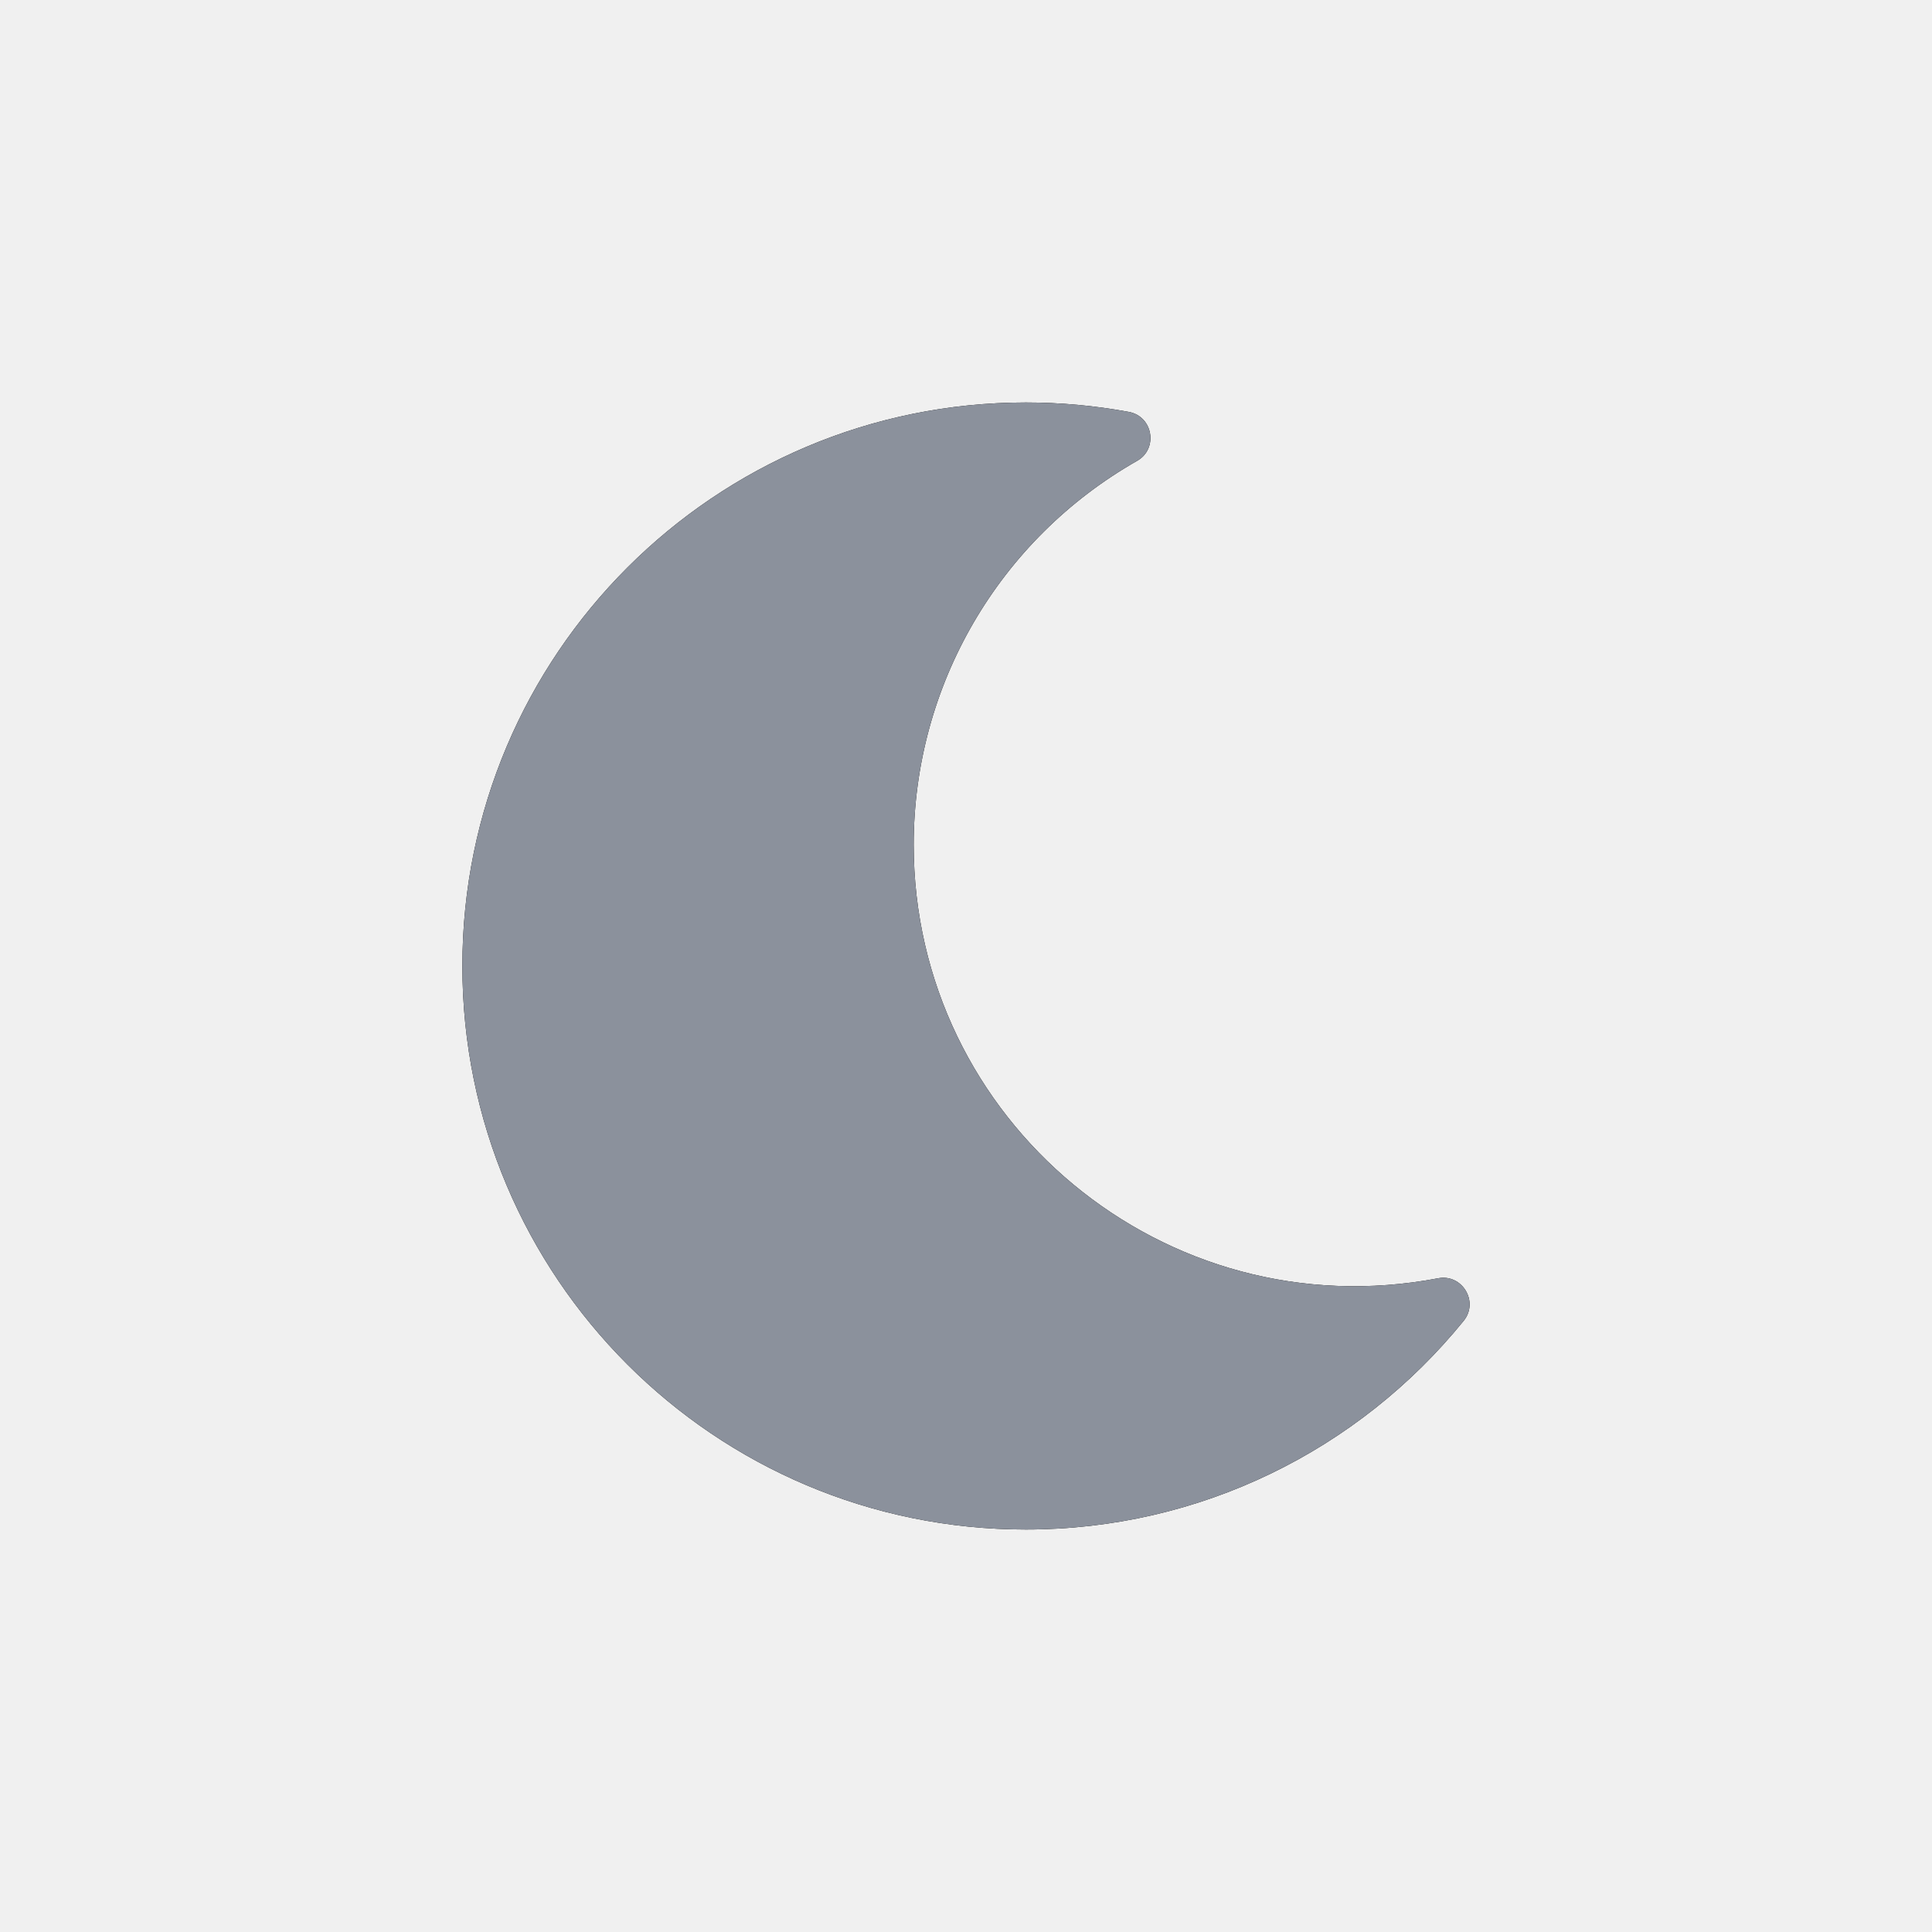
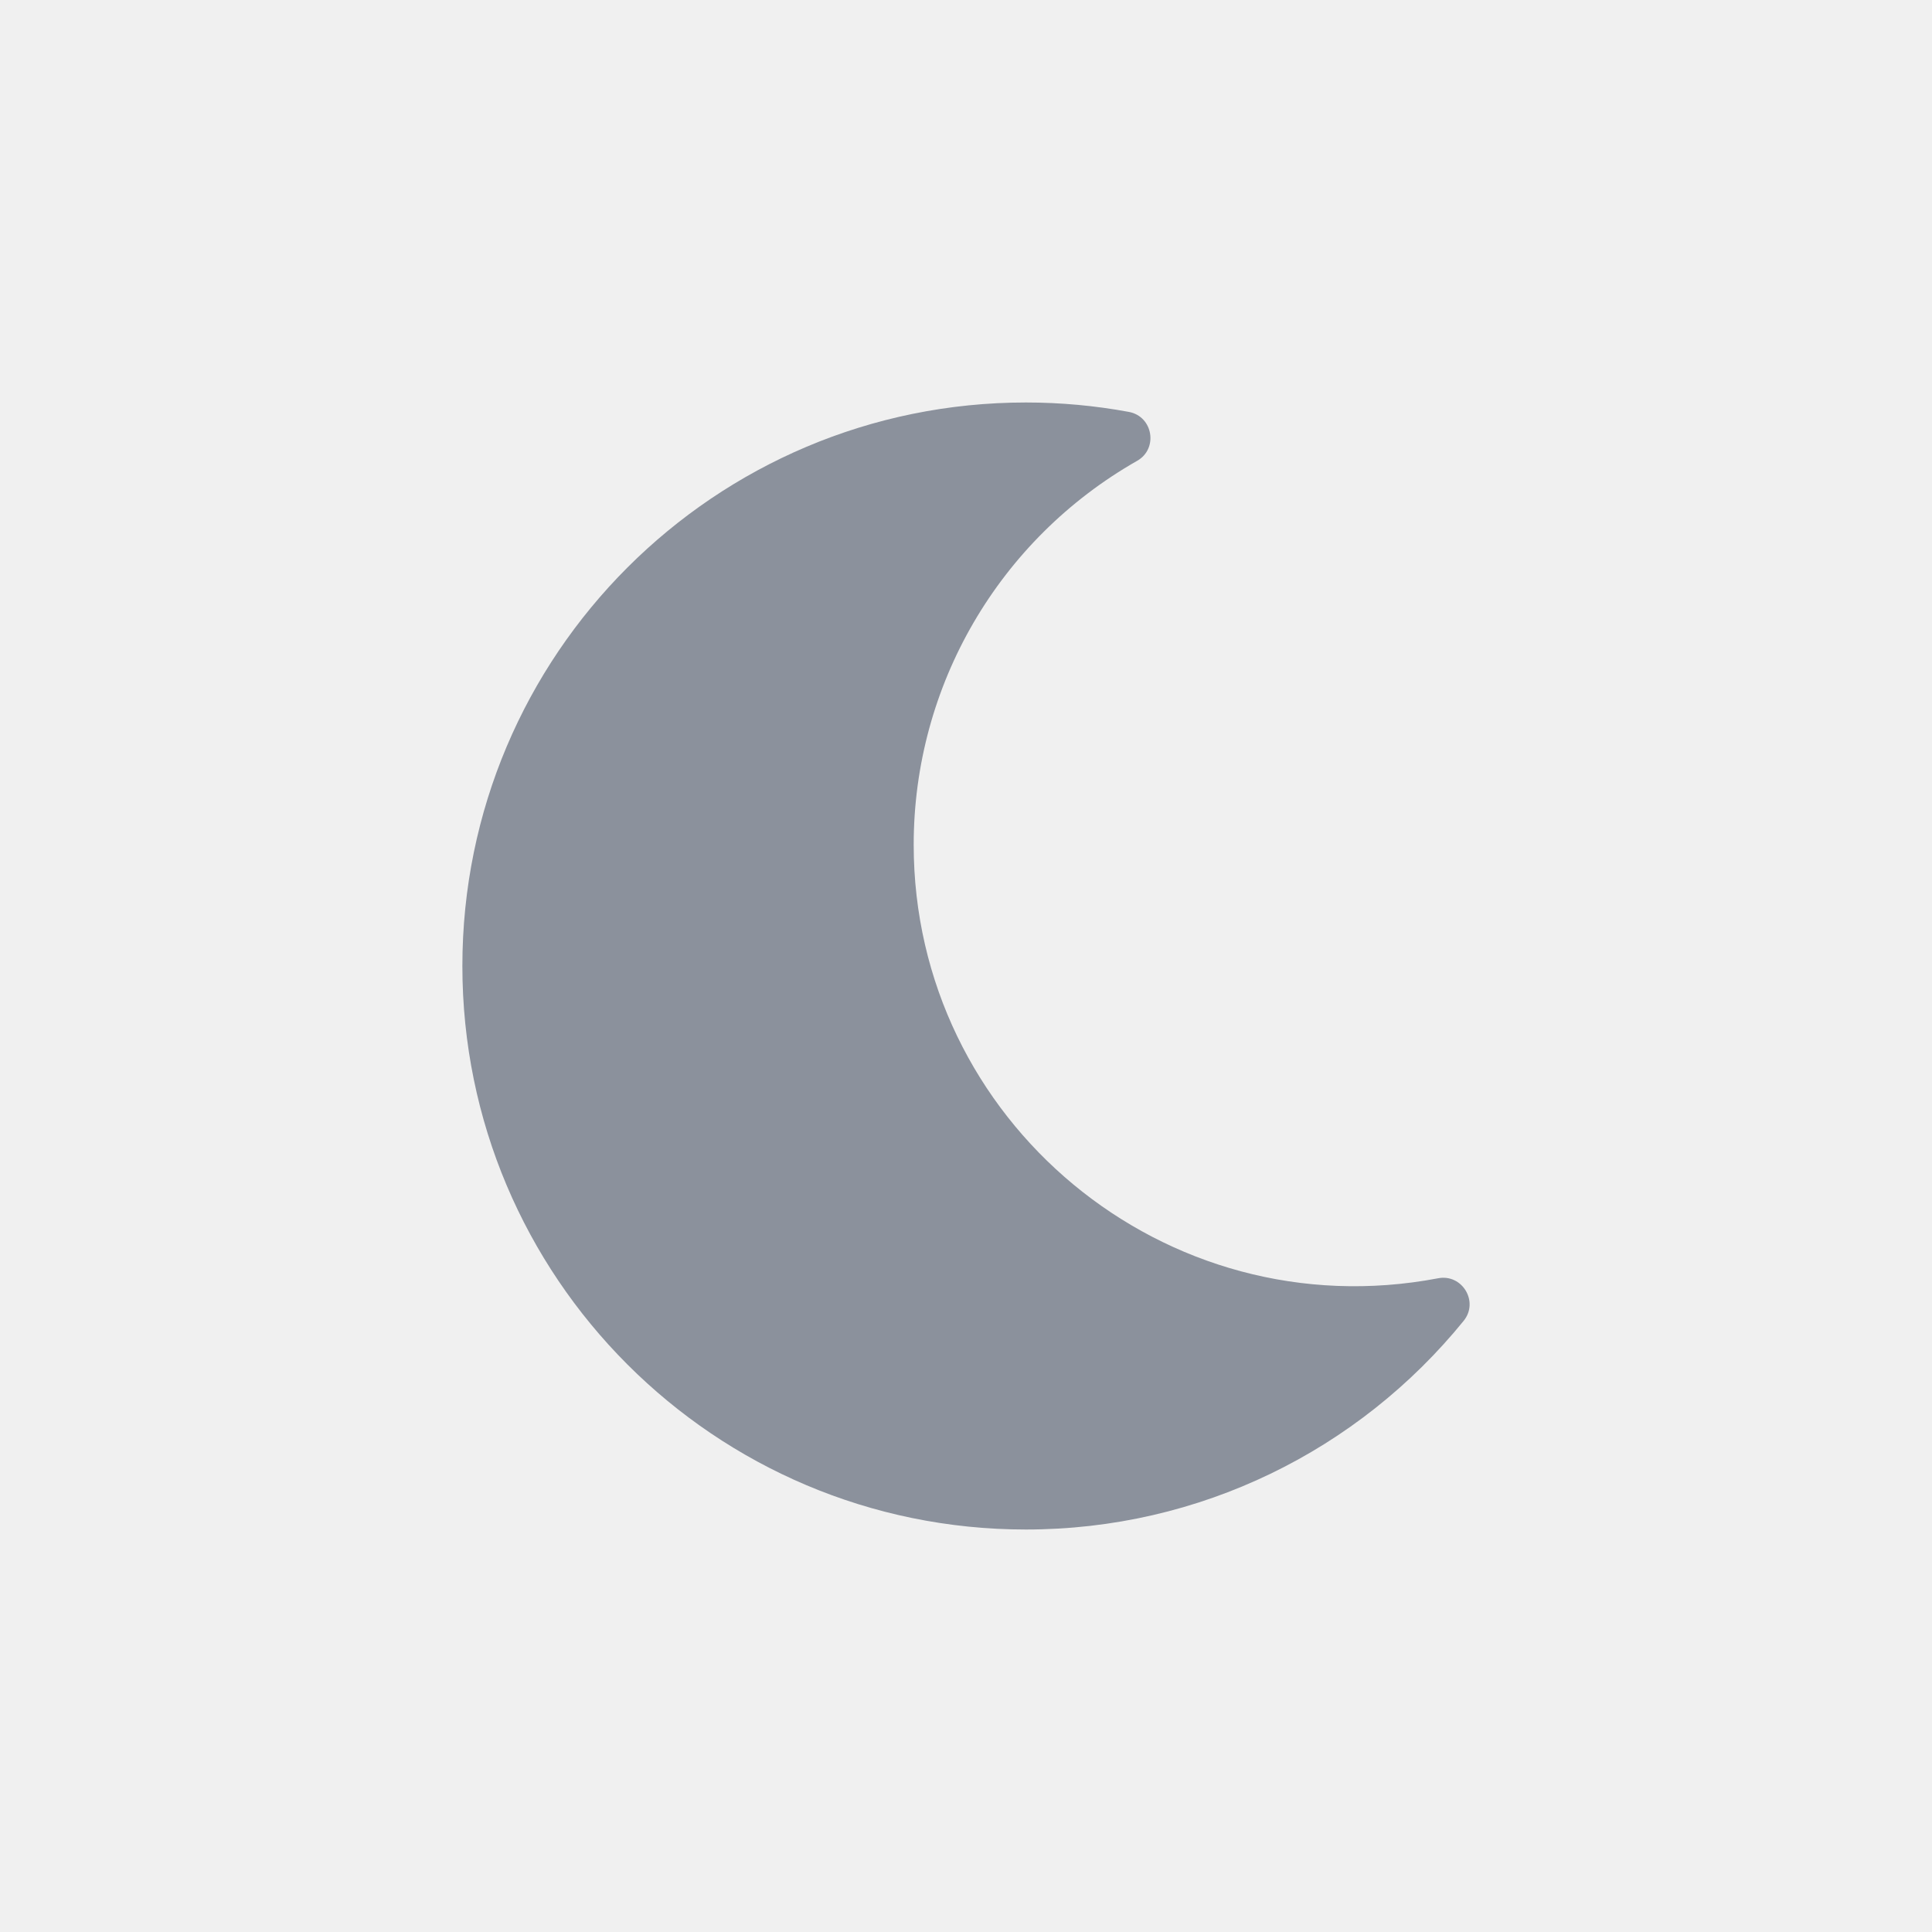
<svg xmlns="http://www.w3.org/2000/svg" xmlns:xlink="http://www.w3.org/1999/xlink" width="40" height="40" viewBox="0 0 40 40">
  <defs>
    <path id="prefix__a" d="M12.24 23.667c3.599 0 6.885-1.638 9.063-4.32.322-.397-.03-.977-.527-.882-5.66 1.078-10.859-3.262-10.859-8.976 0-3.291 1.762-6.318 4.626-7.948.441-.25.33-.92-.171-1.013-.703-.13-1.417-.195-2.132-.195C5.8.333.573 5.552.573 12c0 6.44 5.219 11.667 11.667 11.667z" />
  </defs>
  <g fill="none" fill-rule="evenodd">
    <path d="M0 0H40V40H0z" />
    <g transform="translate(9 8)">
      <mask id="prefix__b" fill="#fff">
        <use xlink:href="#prefix__a" />
      </mask>
-       <use fill="#000" fill-rule="nonzero" xlink:href="#prefix__a" />
      <g fill="#8B919C" mask="url(#prefix__b)">
        <path d="M0 0H28V28H0z" transform="translate(-3 -2)" />
      </g>
    </g>
  </g>
</svg>
